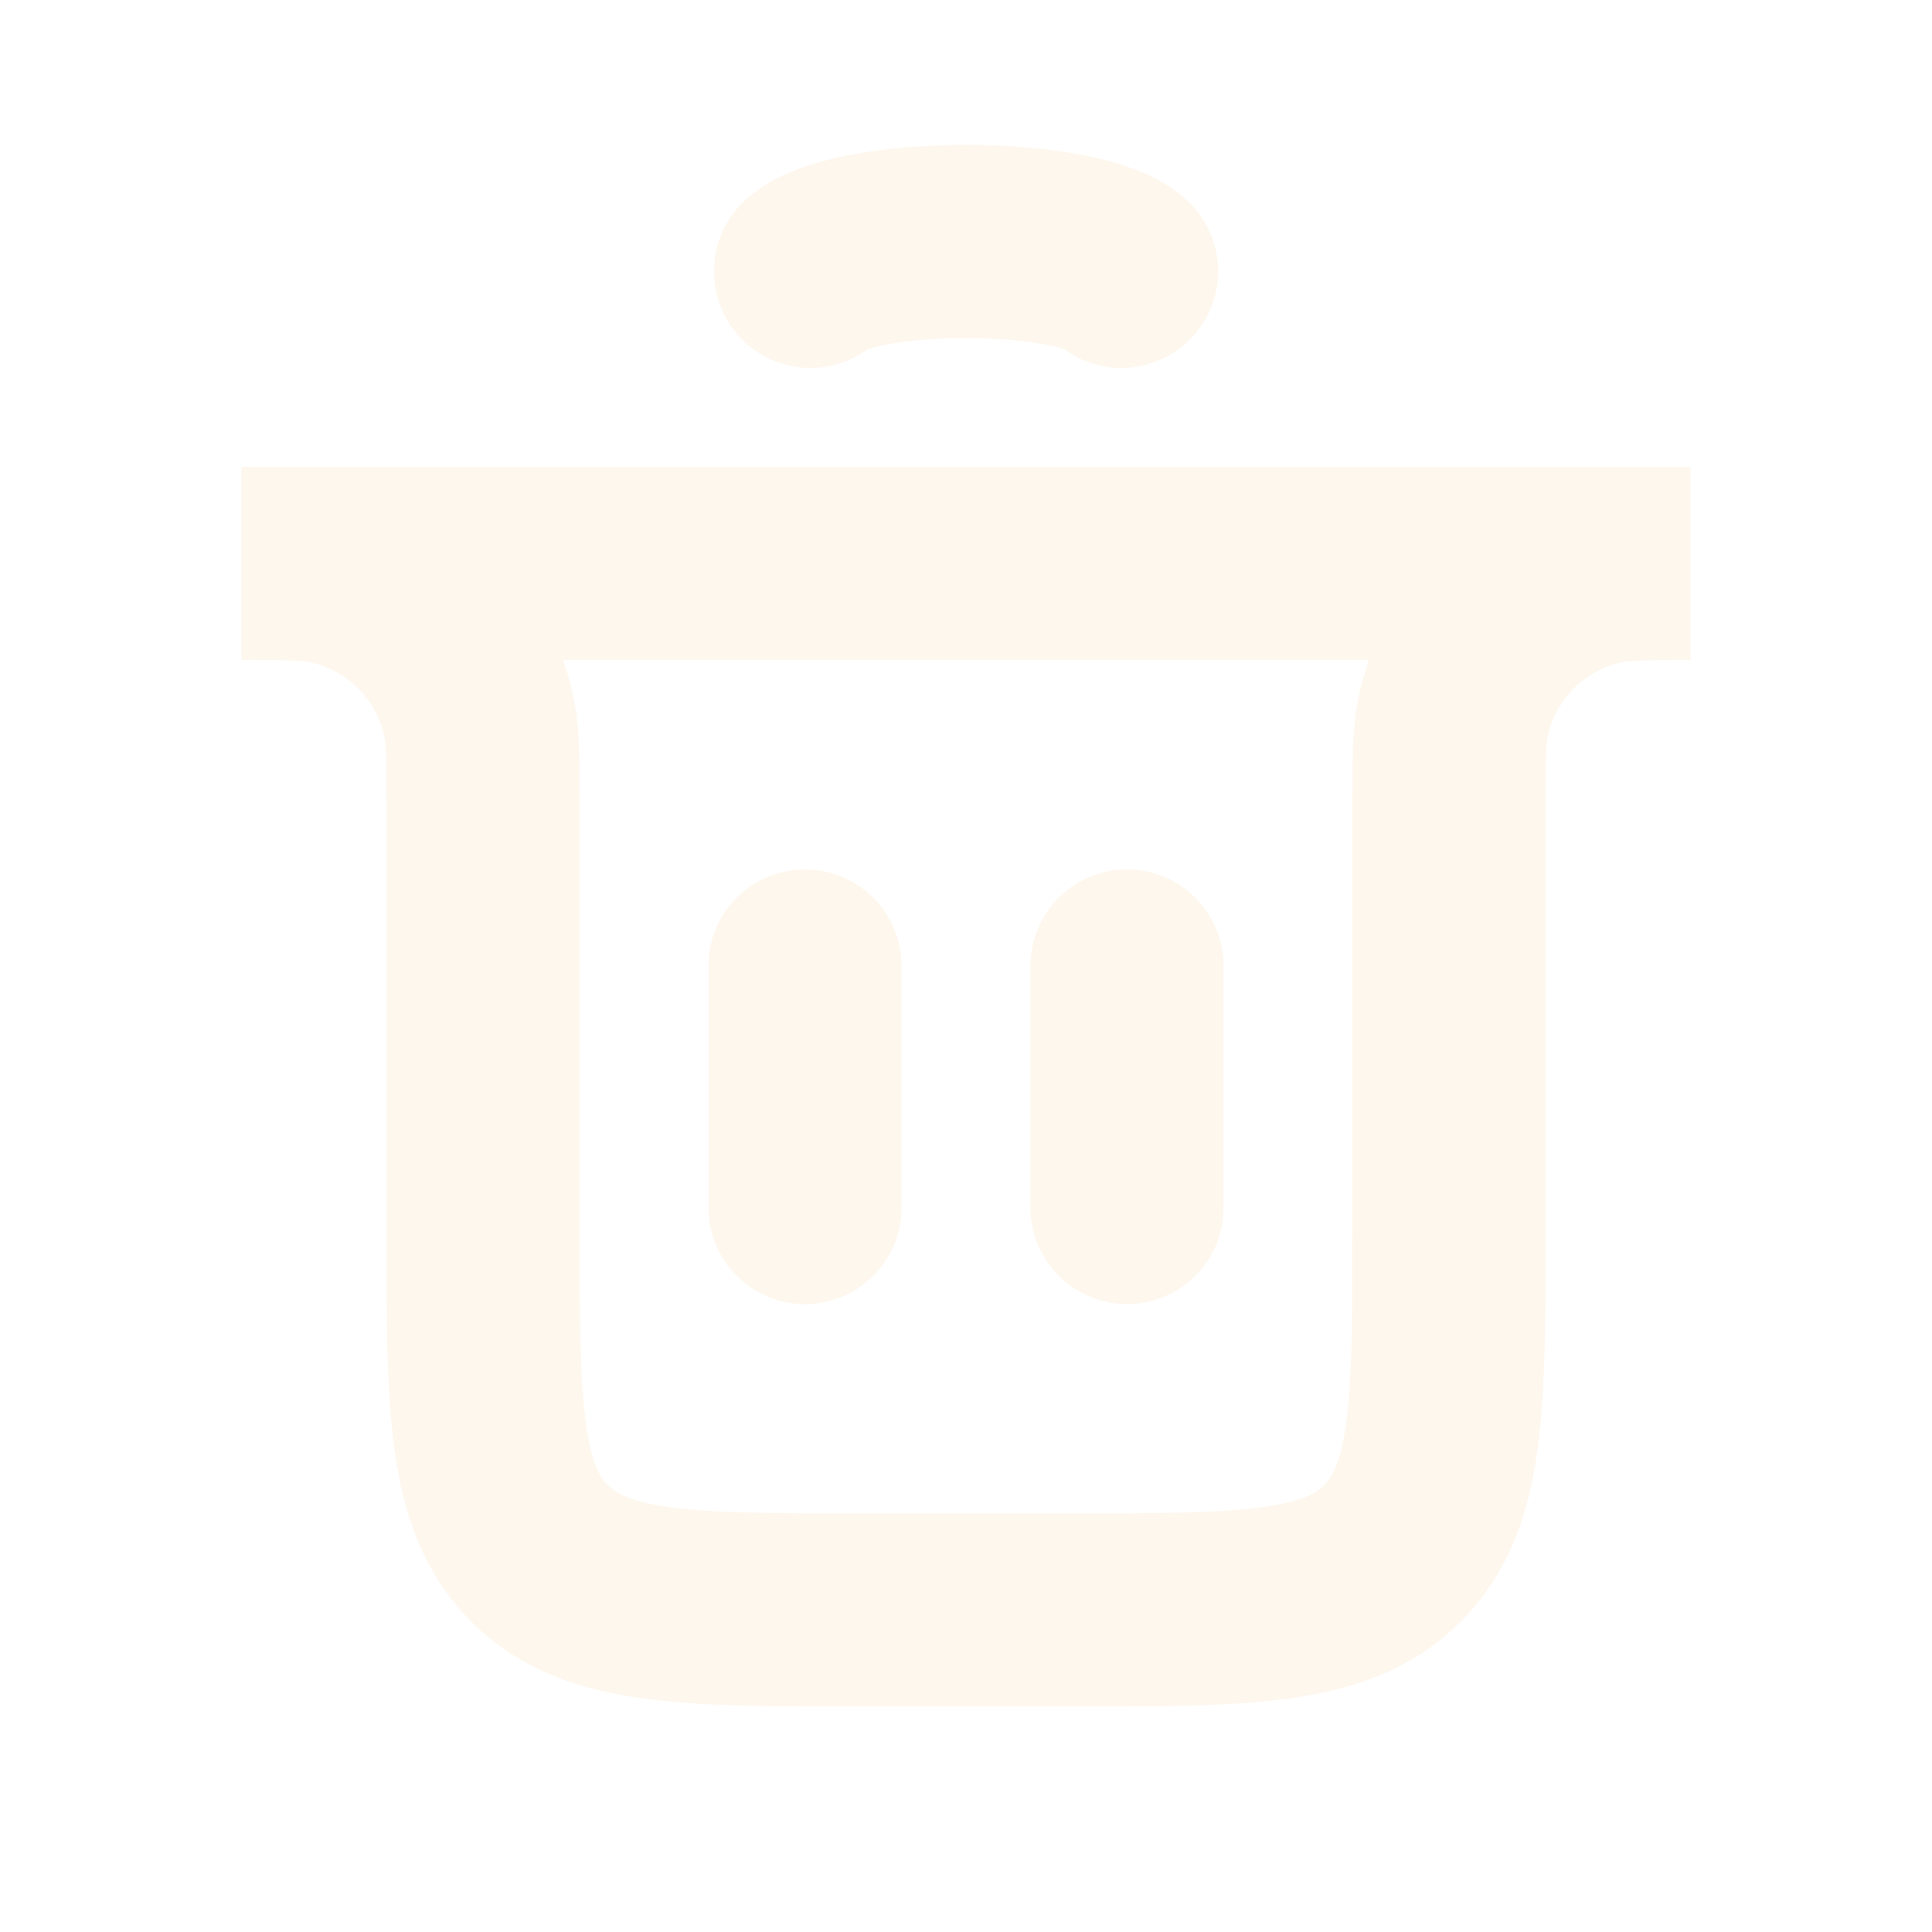
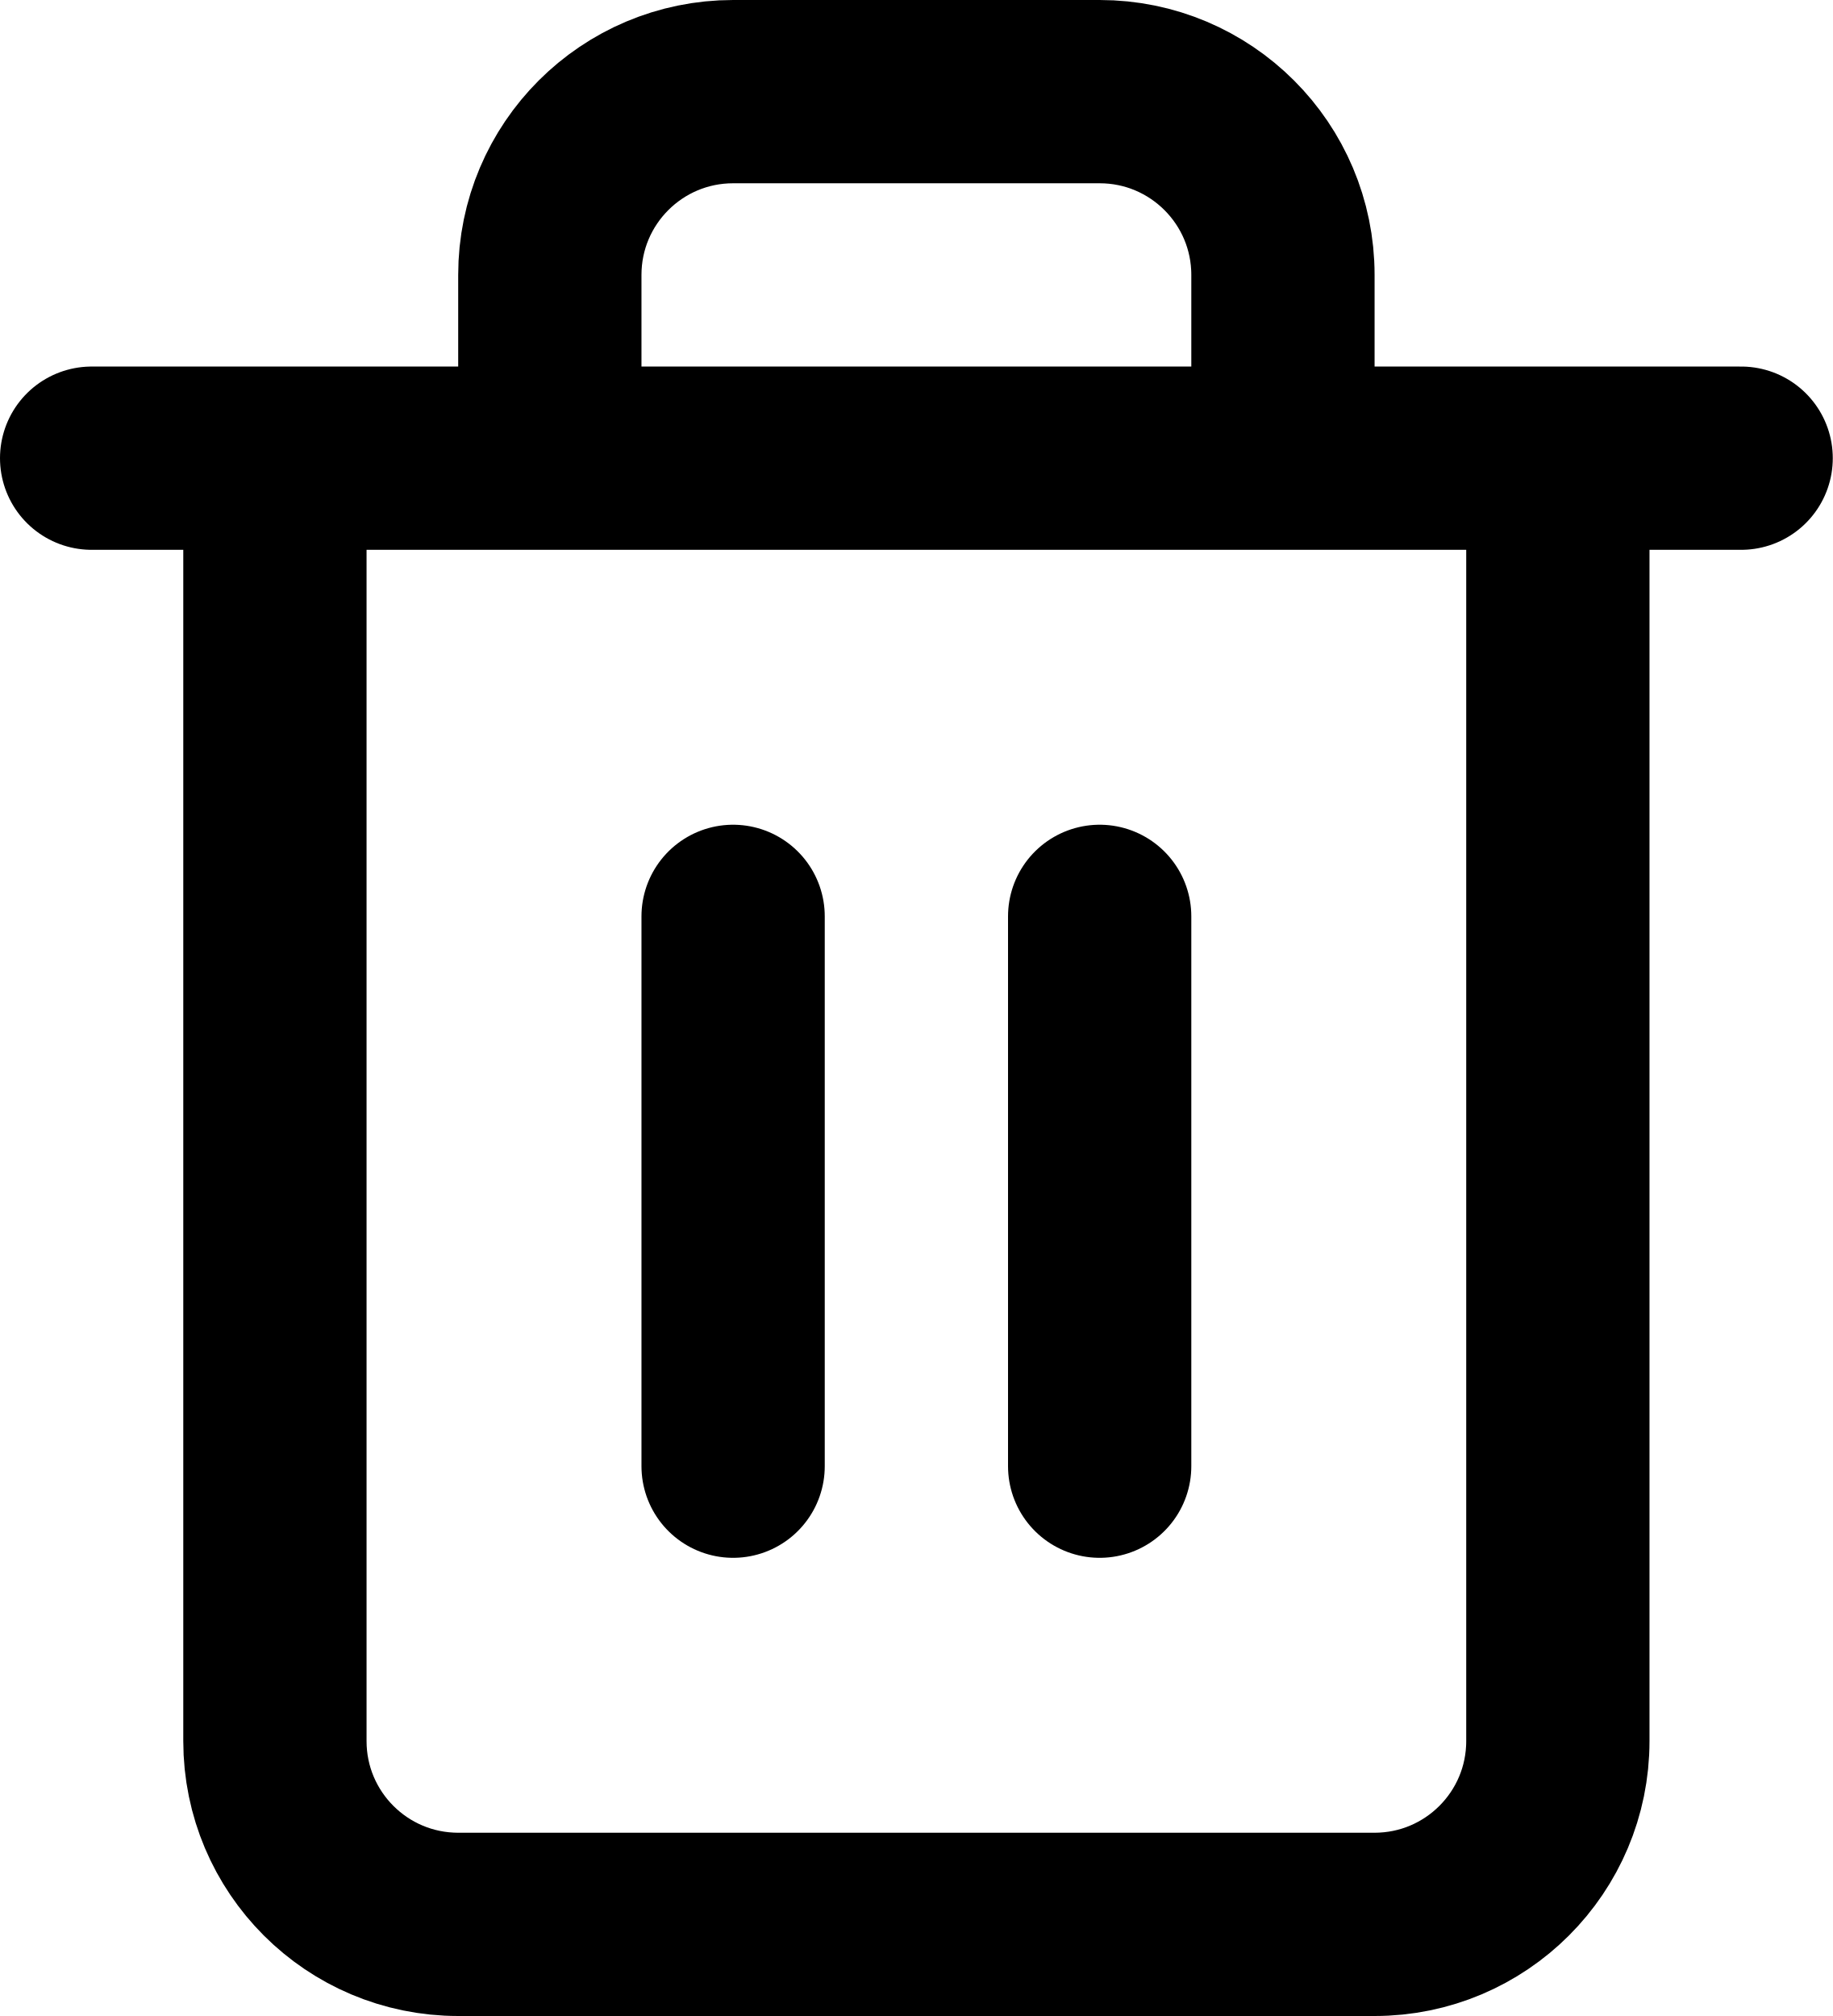
- <svg xmlns="http://www.w3.org/2000/svg" width="20" height="20" viewBox="0 0 20 20" fill="none">
-   <path d="M8.333 12.5L8.333 10" stroke="#FEF7EE" stroke-width="2" stroke-linecap="round" />
-   <path d="M11.667 12.5L11.667 10" stroke="#FEF7EE" stroke-width="2" stroke-linecap="round" />
-   <path d="M2.5 5.833H17.5V5.833C17.035 5.833 16.803 5.833 16.61 5.872C15.816 6.03 15.196 6.65 15.038 7.443C15 7.636 15 7.869 15 8.333V12.667C15 14.552 15 15.495 14.414 16.081C13.828 16.667 12.886 16.667 11 16.667H9C7.114 16.667 6.172 16.667 5.586 16.081C5 15.495 5 14.552 5 12.667V8.333C5 7.869 5 7.636 4.962 7.443C4.804 6.65 4.184 6.03 3.39 5.872C3.197 5.833 2.965 5.833 2.5 5.833V5.833Z" stroke="#FEF7EE" stroke-width="2" stroke-linecap="round" />
-   <path d="M8.39 2.809C8.485 2.72 8.694 2.642 8.985 2.586C9.276 2.53 9.633 2.5 10 2.5C10.367 2.5 10.723 2.53 11.015 2.586C11.306 2.642 11.515 2.72 11.61 2.809" stroke="#FEF7EE" stroke-width="2" stroke-linecap="round" />
+ <svg xmlns="http://www.w3.org/2000/svg" width="20" height="22" id="trash">
+   <g fill="none" fill-rule="evenodd" stroke="#000" stroke-linecap="round" stroke-linejoin="round" stroke-width="2">
+     <path d="M1 5h18M17 5v14a2 2 0 0 1-2 2H5a2 2 0 0 1-2-2V5m3 0V3a2 2 0 0 1 2-2h4a2 2 0 0 1 2 2v2M8 10v6M12 10v6" />
+   </g>
</svg>
